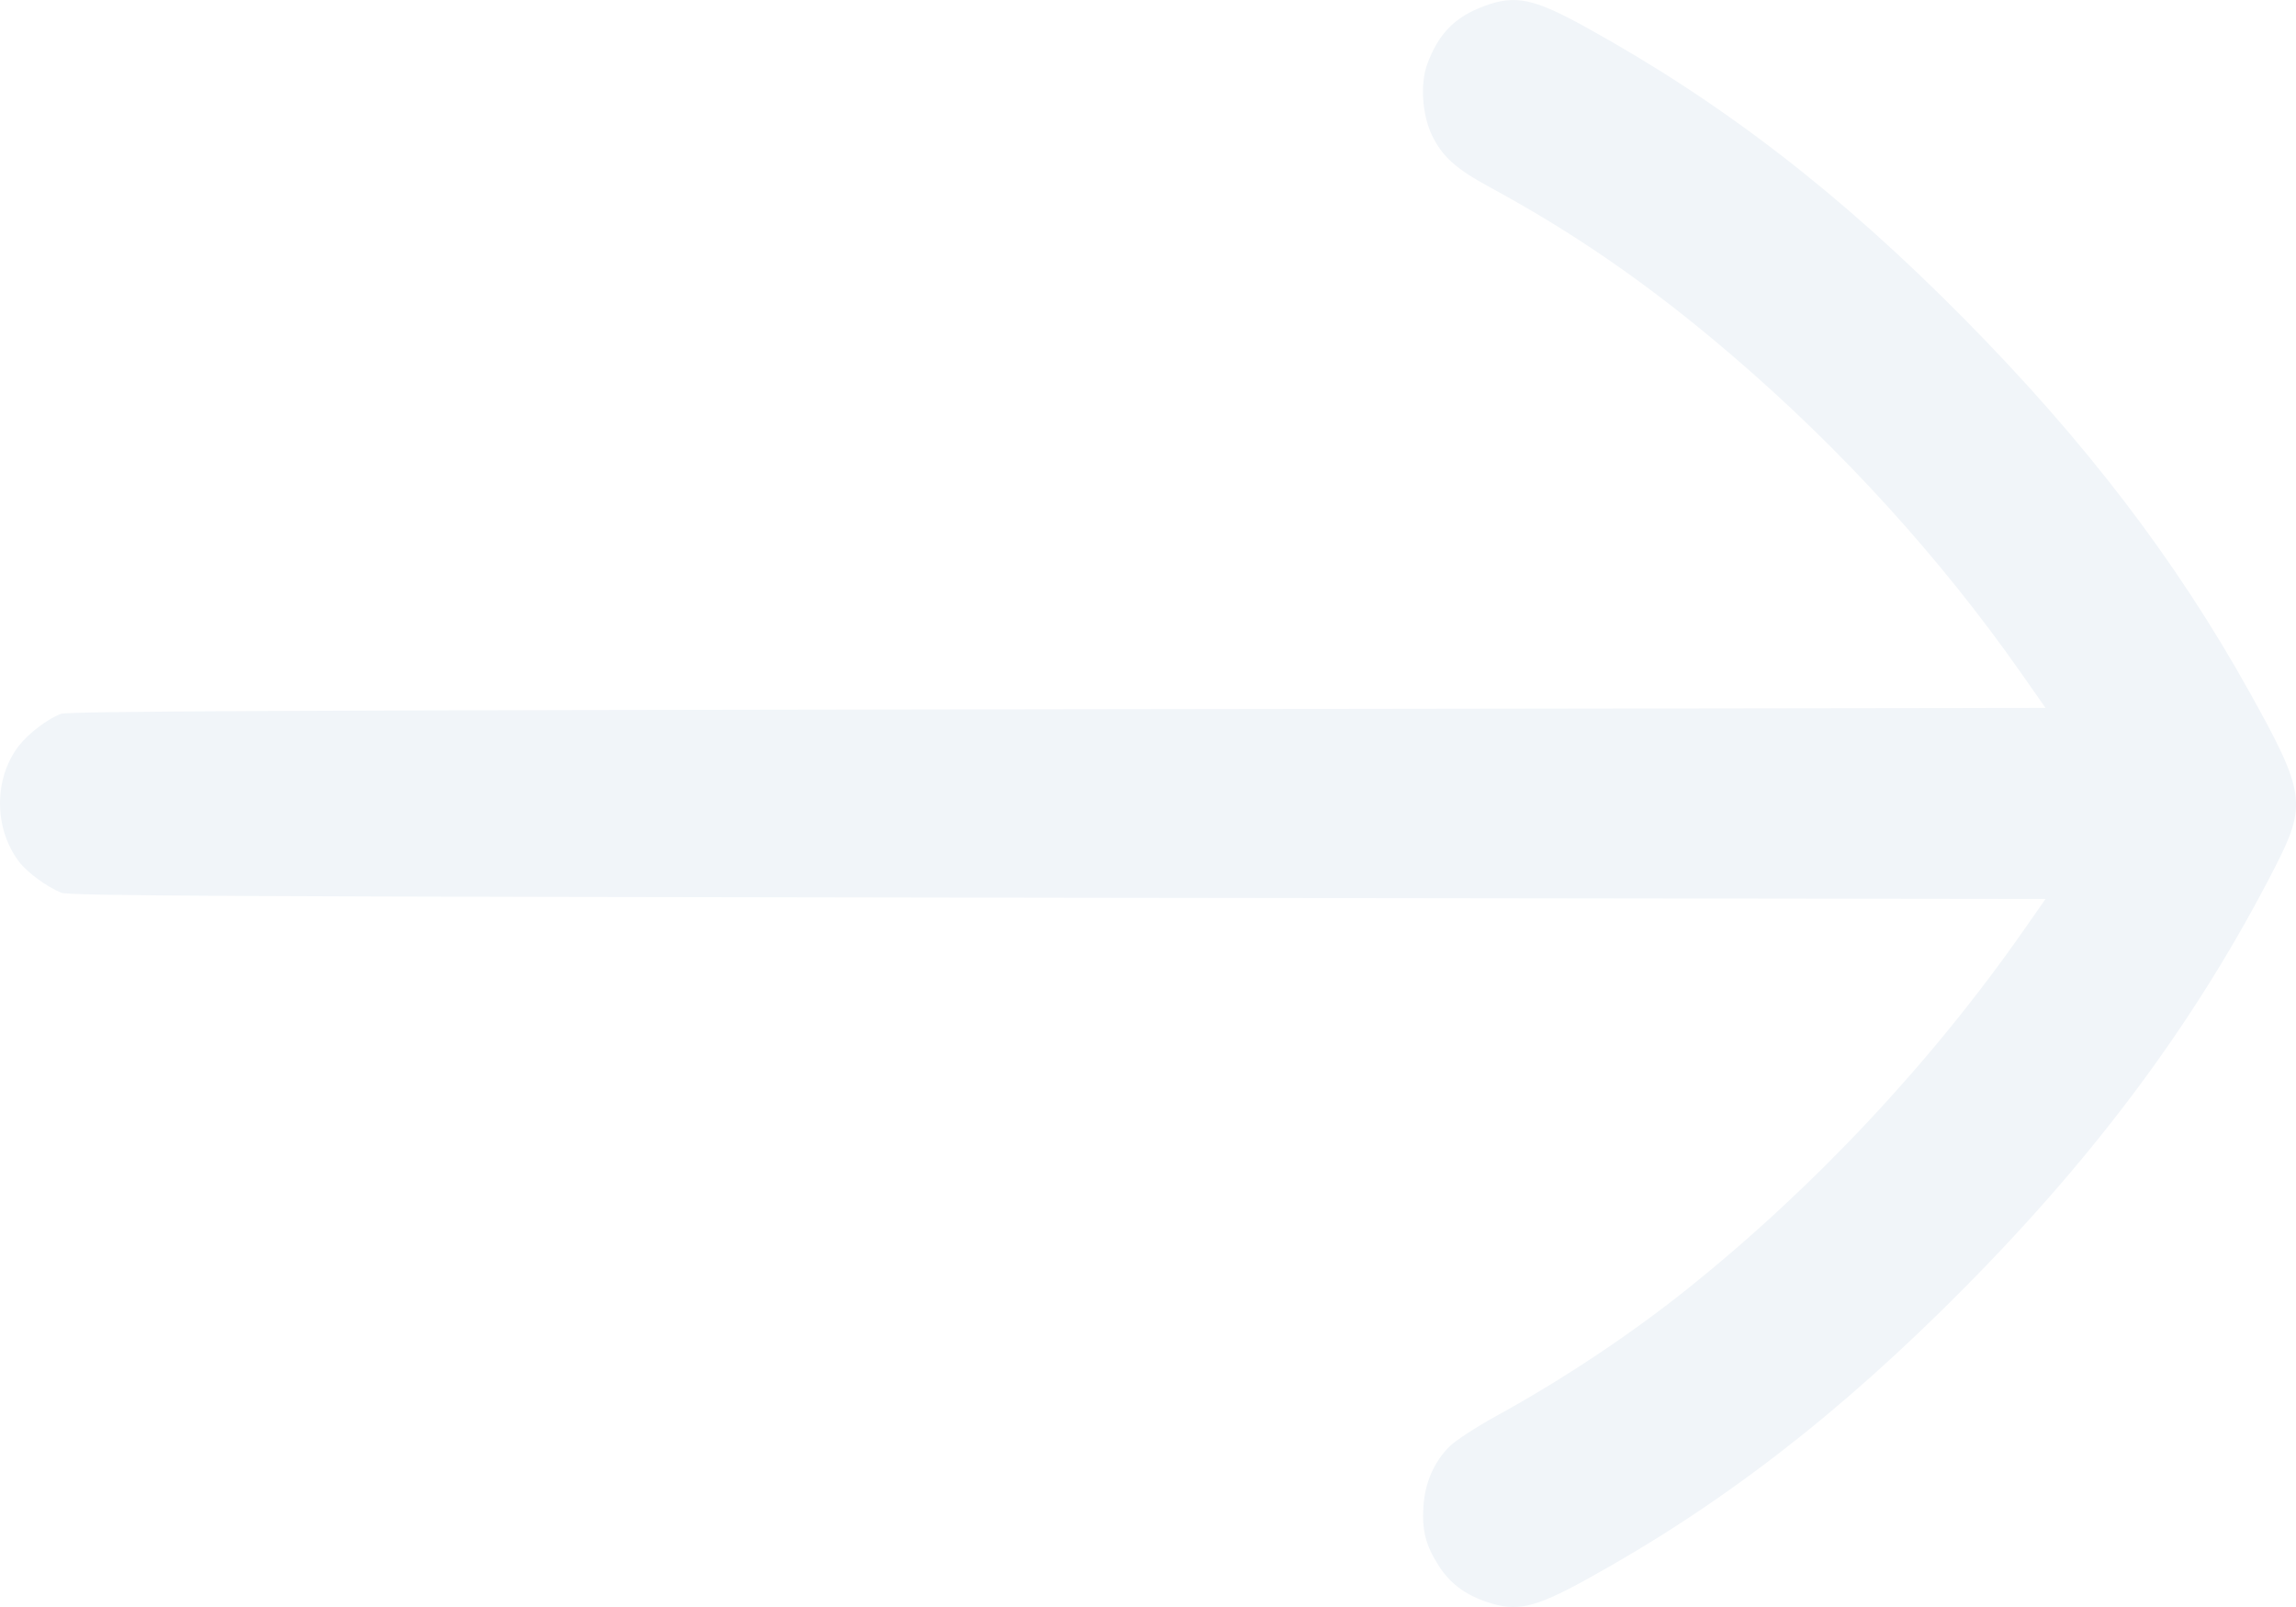
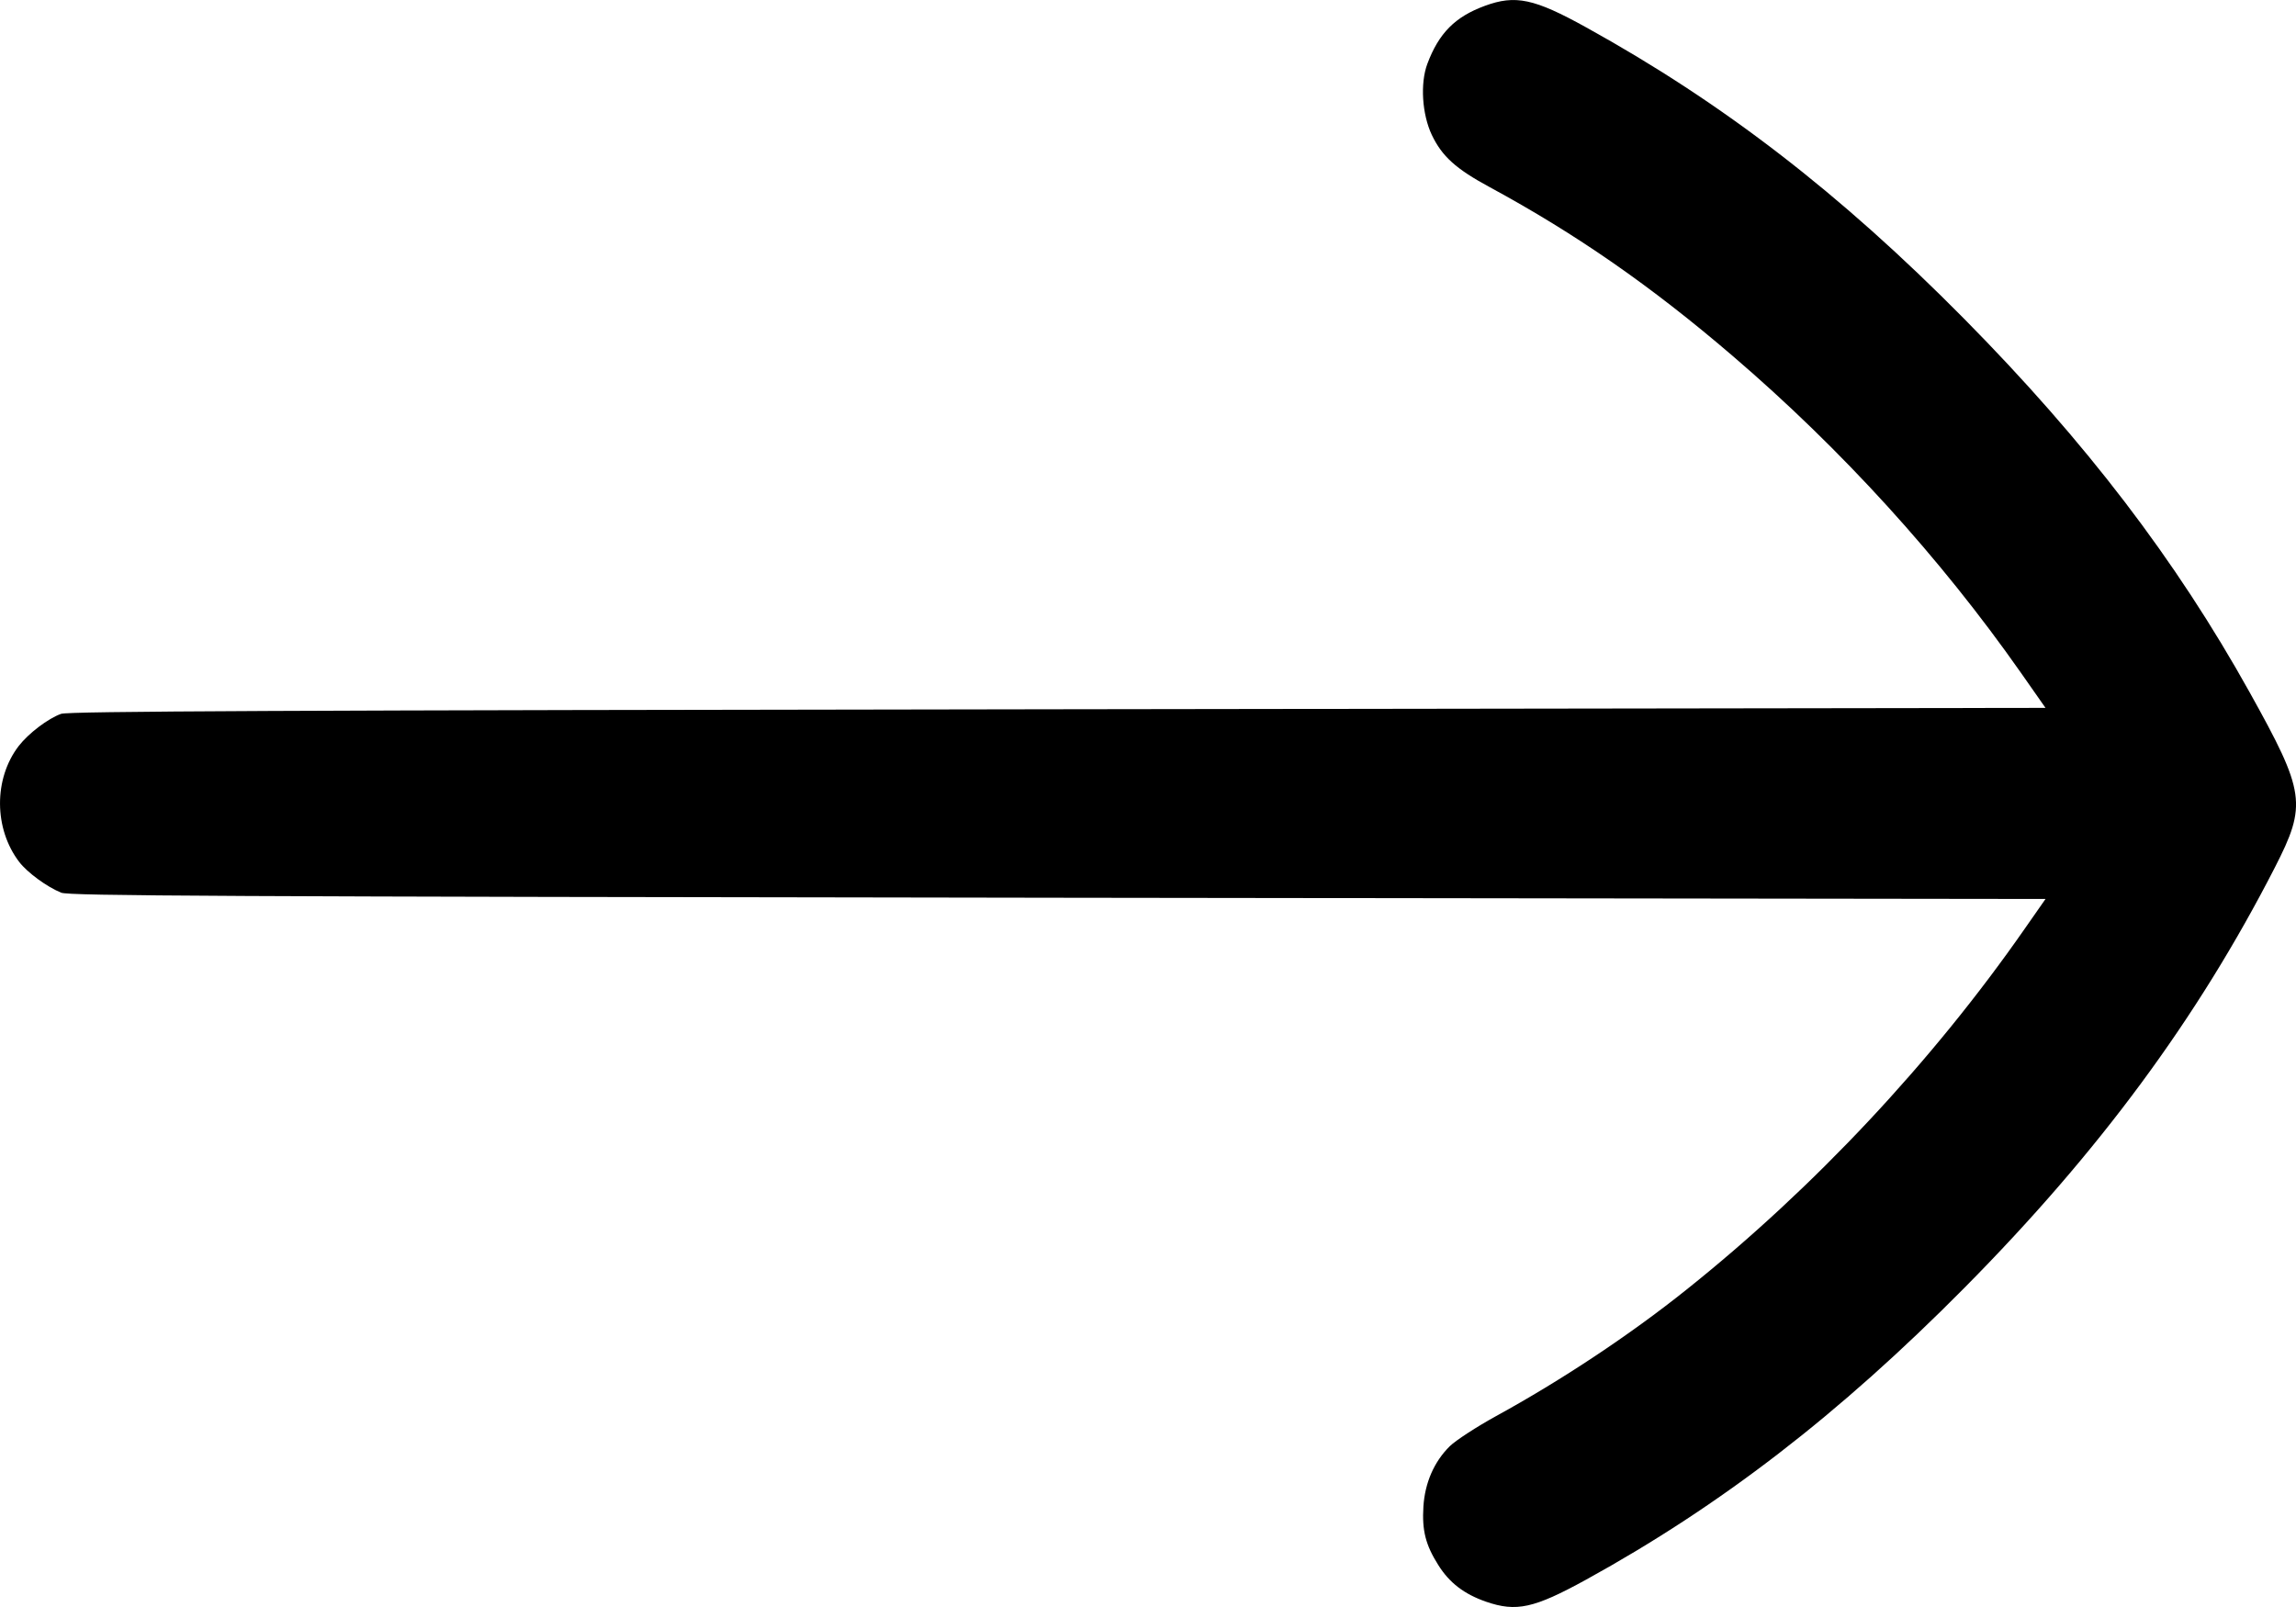
<svg xmlns="http://www.w3.org/2000/svg" width="20" height="14" viewBox="0 0 20 14" fill="none">
-   <path fill-rule="evenodd" clip-rule="evenodd" d="M12.934 0.051C12.675 0.146 12.533 0.289 12.433 0.557C12.37 0.726 12.387 0.995 12.472 1.175C12.561 1.362 12.682 1.471 12.974 1.629C13.729 2.038 14.383 2.492 15.093 3.101C16.041 3.913 16.902 4.86 17.603 5.86L17.818 6.167L9.215 6.179C2.436 6.188 0.594 6.196 0.532 6.219C0.419 6.259 0.248 6.389 0.163 6.499C-0.056 6.784 -0.054 7.22 0.168 7.51C0.239 7.602 0.408 7.726 0.533 7.777C0.599 7.805 1.901 7.811 9.214 7.821L17.818 7.832L17.635 8.094C16.831 9.249 15.798 10.351 14.692 11.234C14.197 11.63 13.601 12.025 13.03 12.338C12.861 12.431 12.68 12.549 12.629 12.599C12.492 12.734 12.412 12.918 12.399 13.125C12.386 13.333 12.418 13.46 12.529 13.635C12.626 13.79 12.755 13.888 12.945 13.954C13.209 14.045 13.362 14.011 13.814 13.763C14.988 13.117 16.02 12.322 17.111 11.22C18.282 10.038 19.141 8.874 19.815 7.559C20.097 7.008 20.082 6.904 19.596 6.031C18.953 4.876 18.167 3.848 17.111 2.779C16.028 1.683 15.007 0.896 13.816 0.238C13.363 -0.013 13.2 -0.047 12.934 0.051Z" fill="#F1F5F9" />
+   <path fill-rule="evenodd" clip-rule="evenodd" d="M12.934 0.051C12.675 0.146 12.533 0.289 12.433 0.557C12.37 0.726 12.387 0.995 12.472 1.175C12.561 1.362 12.682 1.471 12.974 1.629C13.729 2.038 14.383 2.492 15.093 3.101C16.041 3.913 16.902 4.86 17.603 5.86L17.818 6.167L9.215 6.179C2.436 6.188 0.594 6.196 0.532 6.219C0.419 6.259 0.248 6.389 0.163 6.499C-0.056 6.784 -0.054 7.22 0.168 7.51C0.239 7.602 0.408 7.726 0.533 7.777C0.599 7.805 1.901 7.811 9.214 7.821L17.818 7.832L17.635 8.094C16.831 9.249 15.798 10.351 14.692 11.234C14.197 11.63 13.601 12.025 13.03 12.338C12.861 12.431 12.68 12.549 12.629 12.599C12.492 12.734 12.412 12.918 12.399 13.125C12.386 13.333 12.418 13.46 12.529 13.635C12.626 13.79 12.755 13.888 12.945 13.954C13.209 14.045 13.362 14.011 13.814 13.763C14.988 13.117 16.02 12.322 17.111 11.22C18.282 10.038 19.141 8.874 19.815 7.559C20.097 7.008 20.082 6.904 19.596 6.031C18.953 4.876 18.167 3.848 17.111 2.779C16.028 1.683 15.007 0.896 13.816 0.238C13.363 -0.013 13.2 -0.047 12.934 0.051Z" fill="currentColor" />
</svg>
